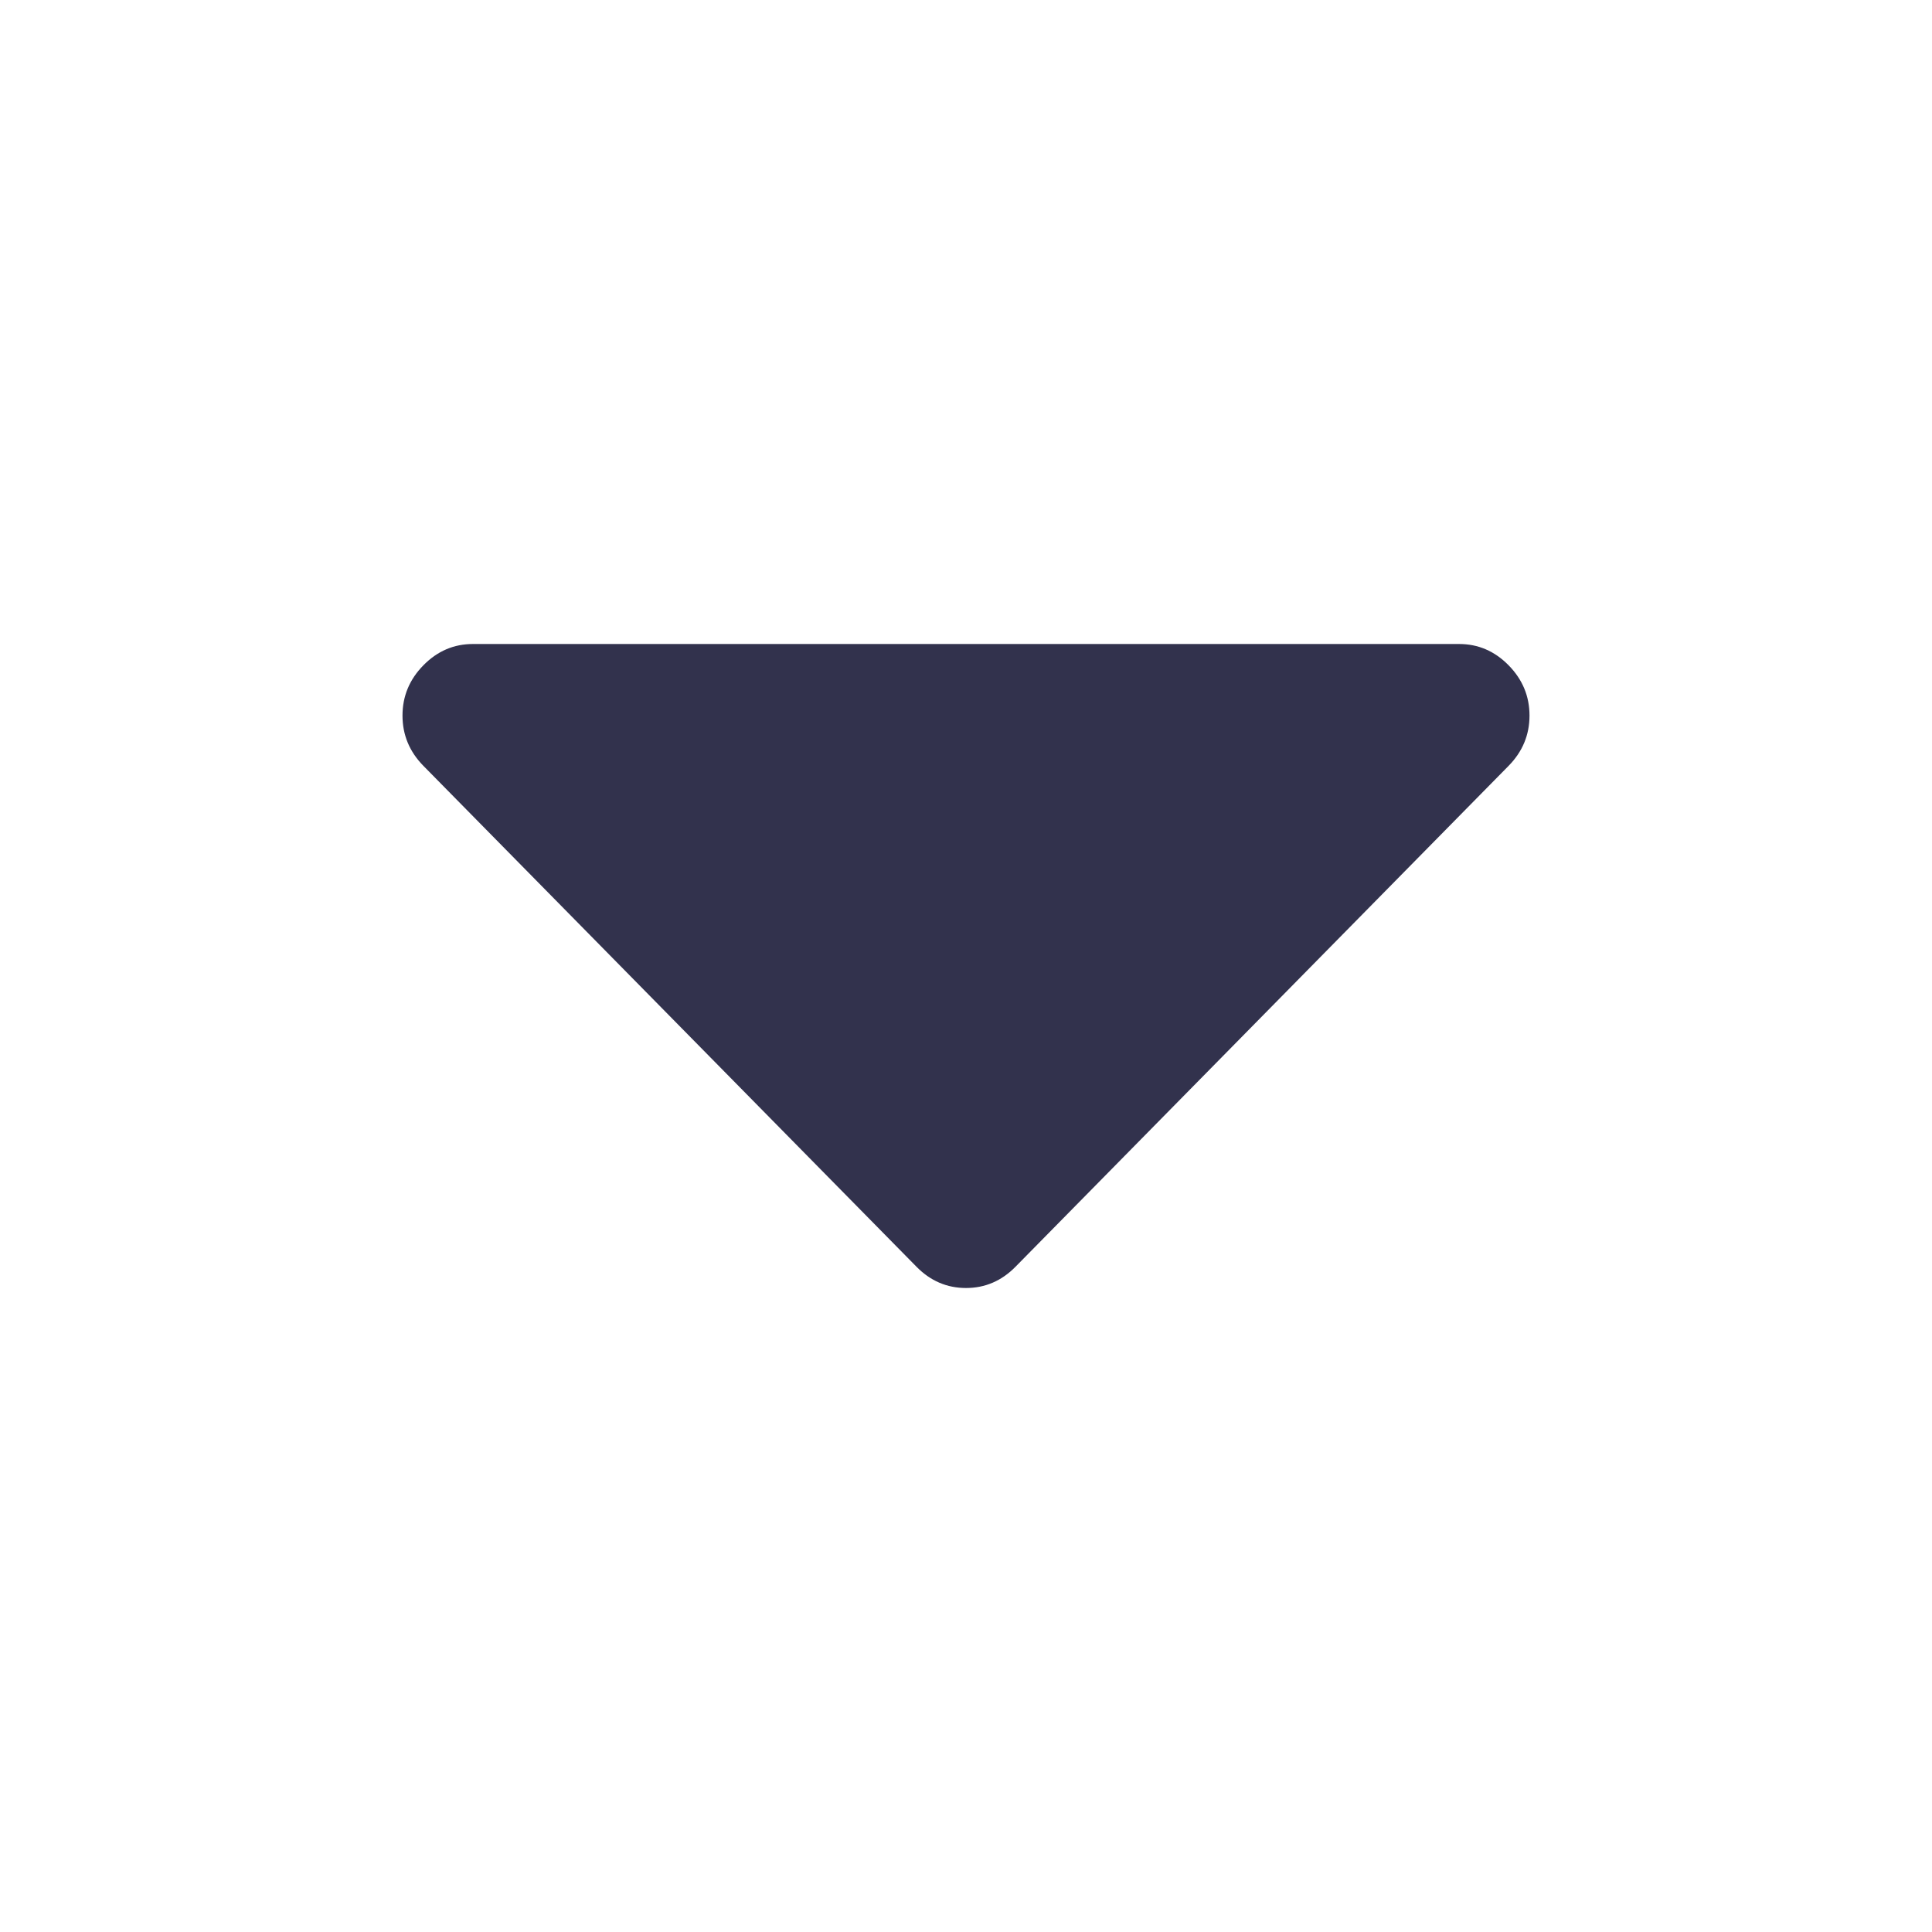
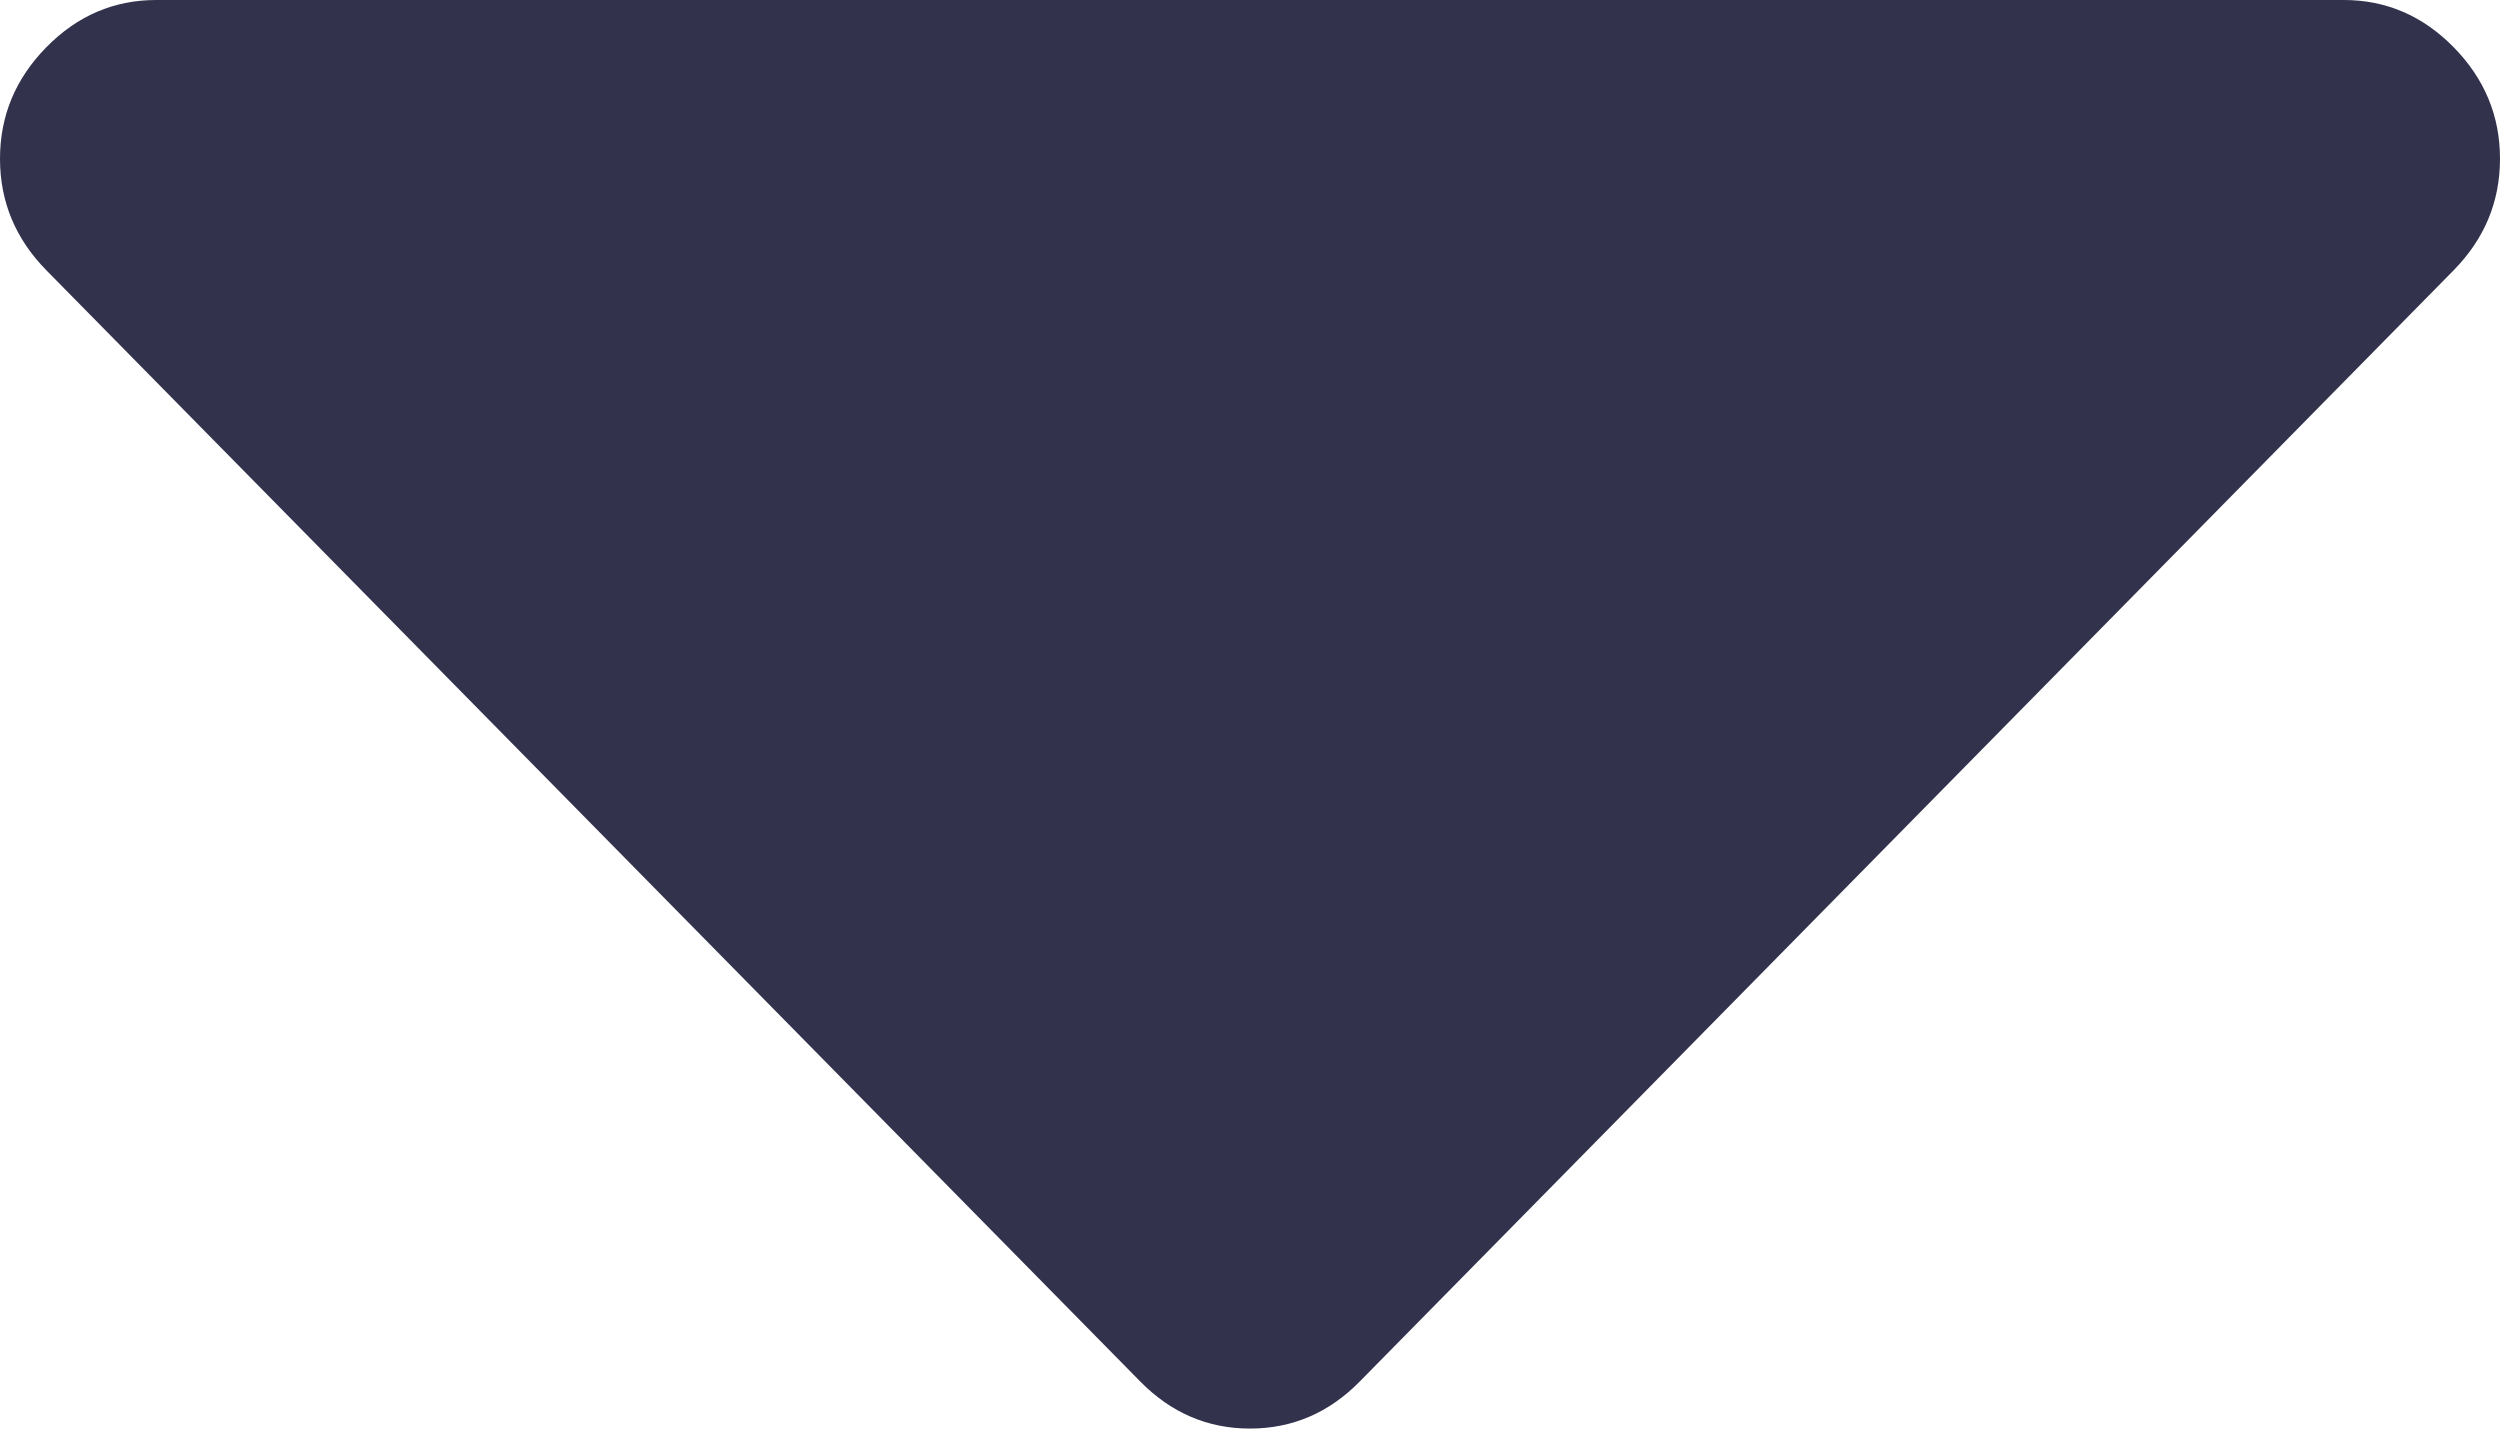
- <svg xmlns="http://www.w3.org/2000/svg" width="24" height="24" viewBox="0 0 24 24" fill="none">
-   <path fill-rule="evenodd" clip-rule="evenodd" d="M19 8.889C19 9.13 18.913 9.338 18.74 9.514L12.615 15.736C12.442 15.912 12.237 16 12 16C11.763 16 11.558 15.912 11.385 15.736L5.26 9.514C5.087 9.338 5 9.13 5 8.889C5 8.648 5.087 8.44 5.26 8.264C5.433 8.088 5.638 8 5.875 8H18.125C18.362 8 18.567 8.088 18.74 8.264C18.913 8.44 19 8.648 19 8.889Z" fill="#32324D" />
+ <svg xmlns="http://www.w3.org/2000/svg" width="14" height="8" viewBox="0 0 14 8" fill="none">
+   <path fill-rule="evenodd" clip-rule="evenodd" d="M14 0.889C14 1.13 13.913 1.338 13.74 1.514L7.615 7.736C7.442 7.912 7.237 8 7 8C6.763 8 6.558 7.912 6.385 7.736L0.26 1.514C0.087 1.338 0 1.13 0 0.889C0 0.648 0.087 0.44 0.26 0.264C0.433 0.088 0.638 0 0.875 0H13.125C13.362 0 13.567 0.088 13.74 0.264C13.913 0.44 14 0.648 14 0.889Z" fill="#32324D" />
</svg>
